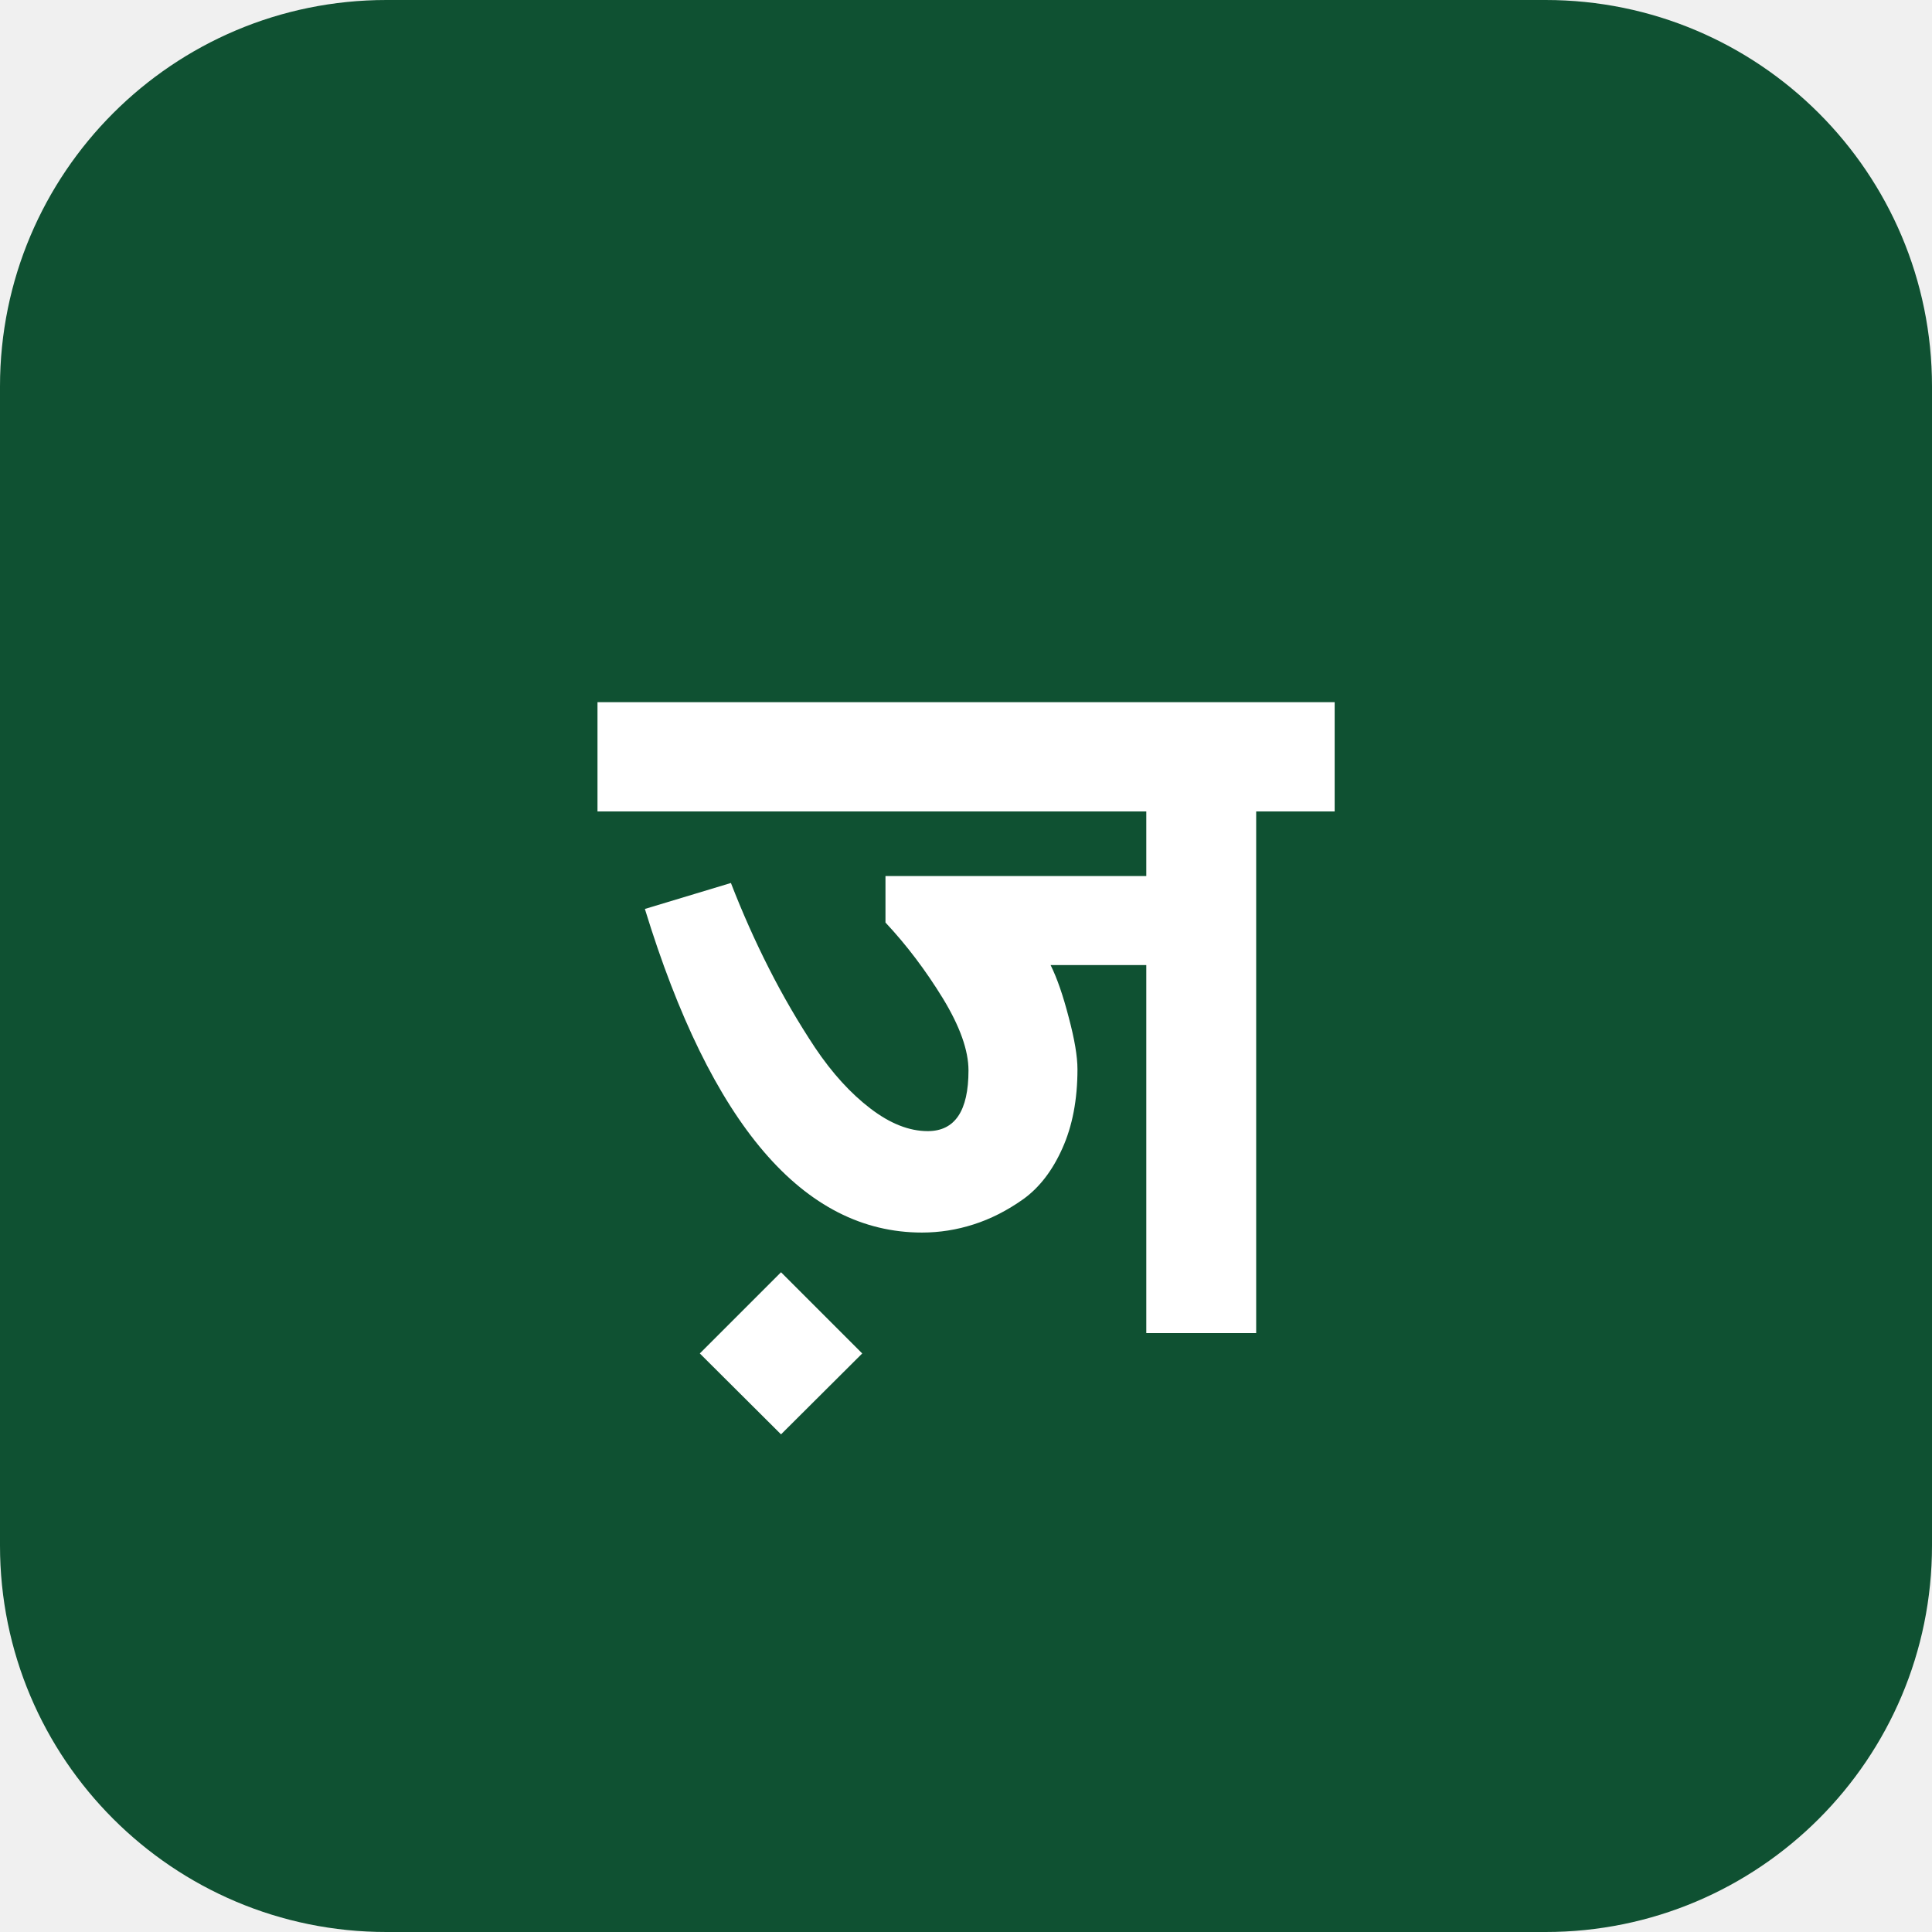
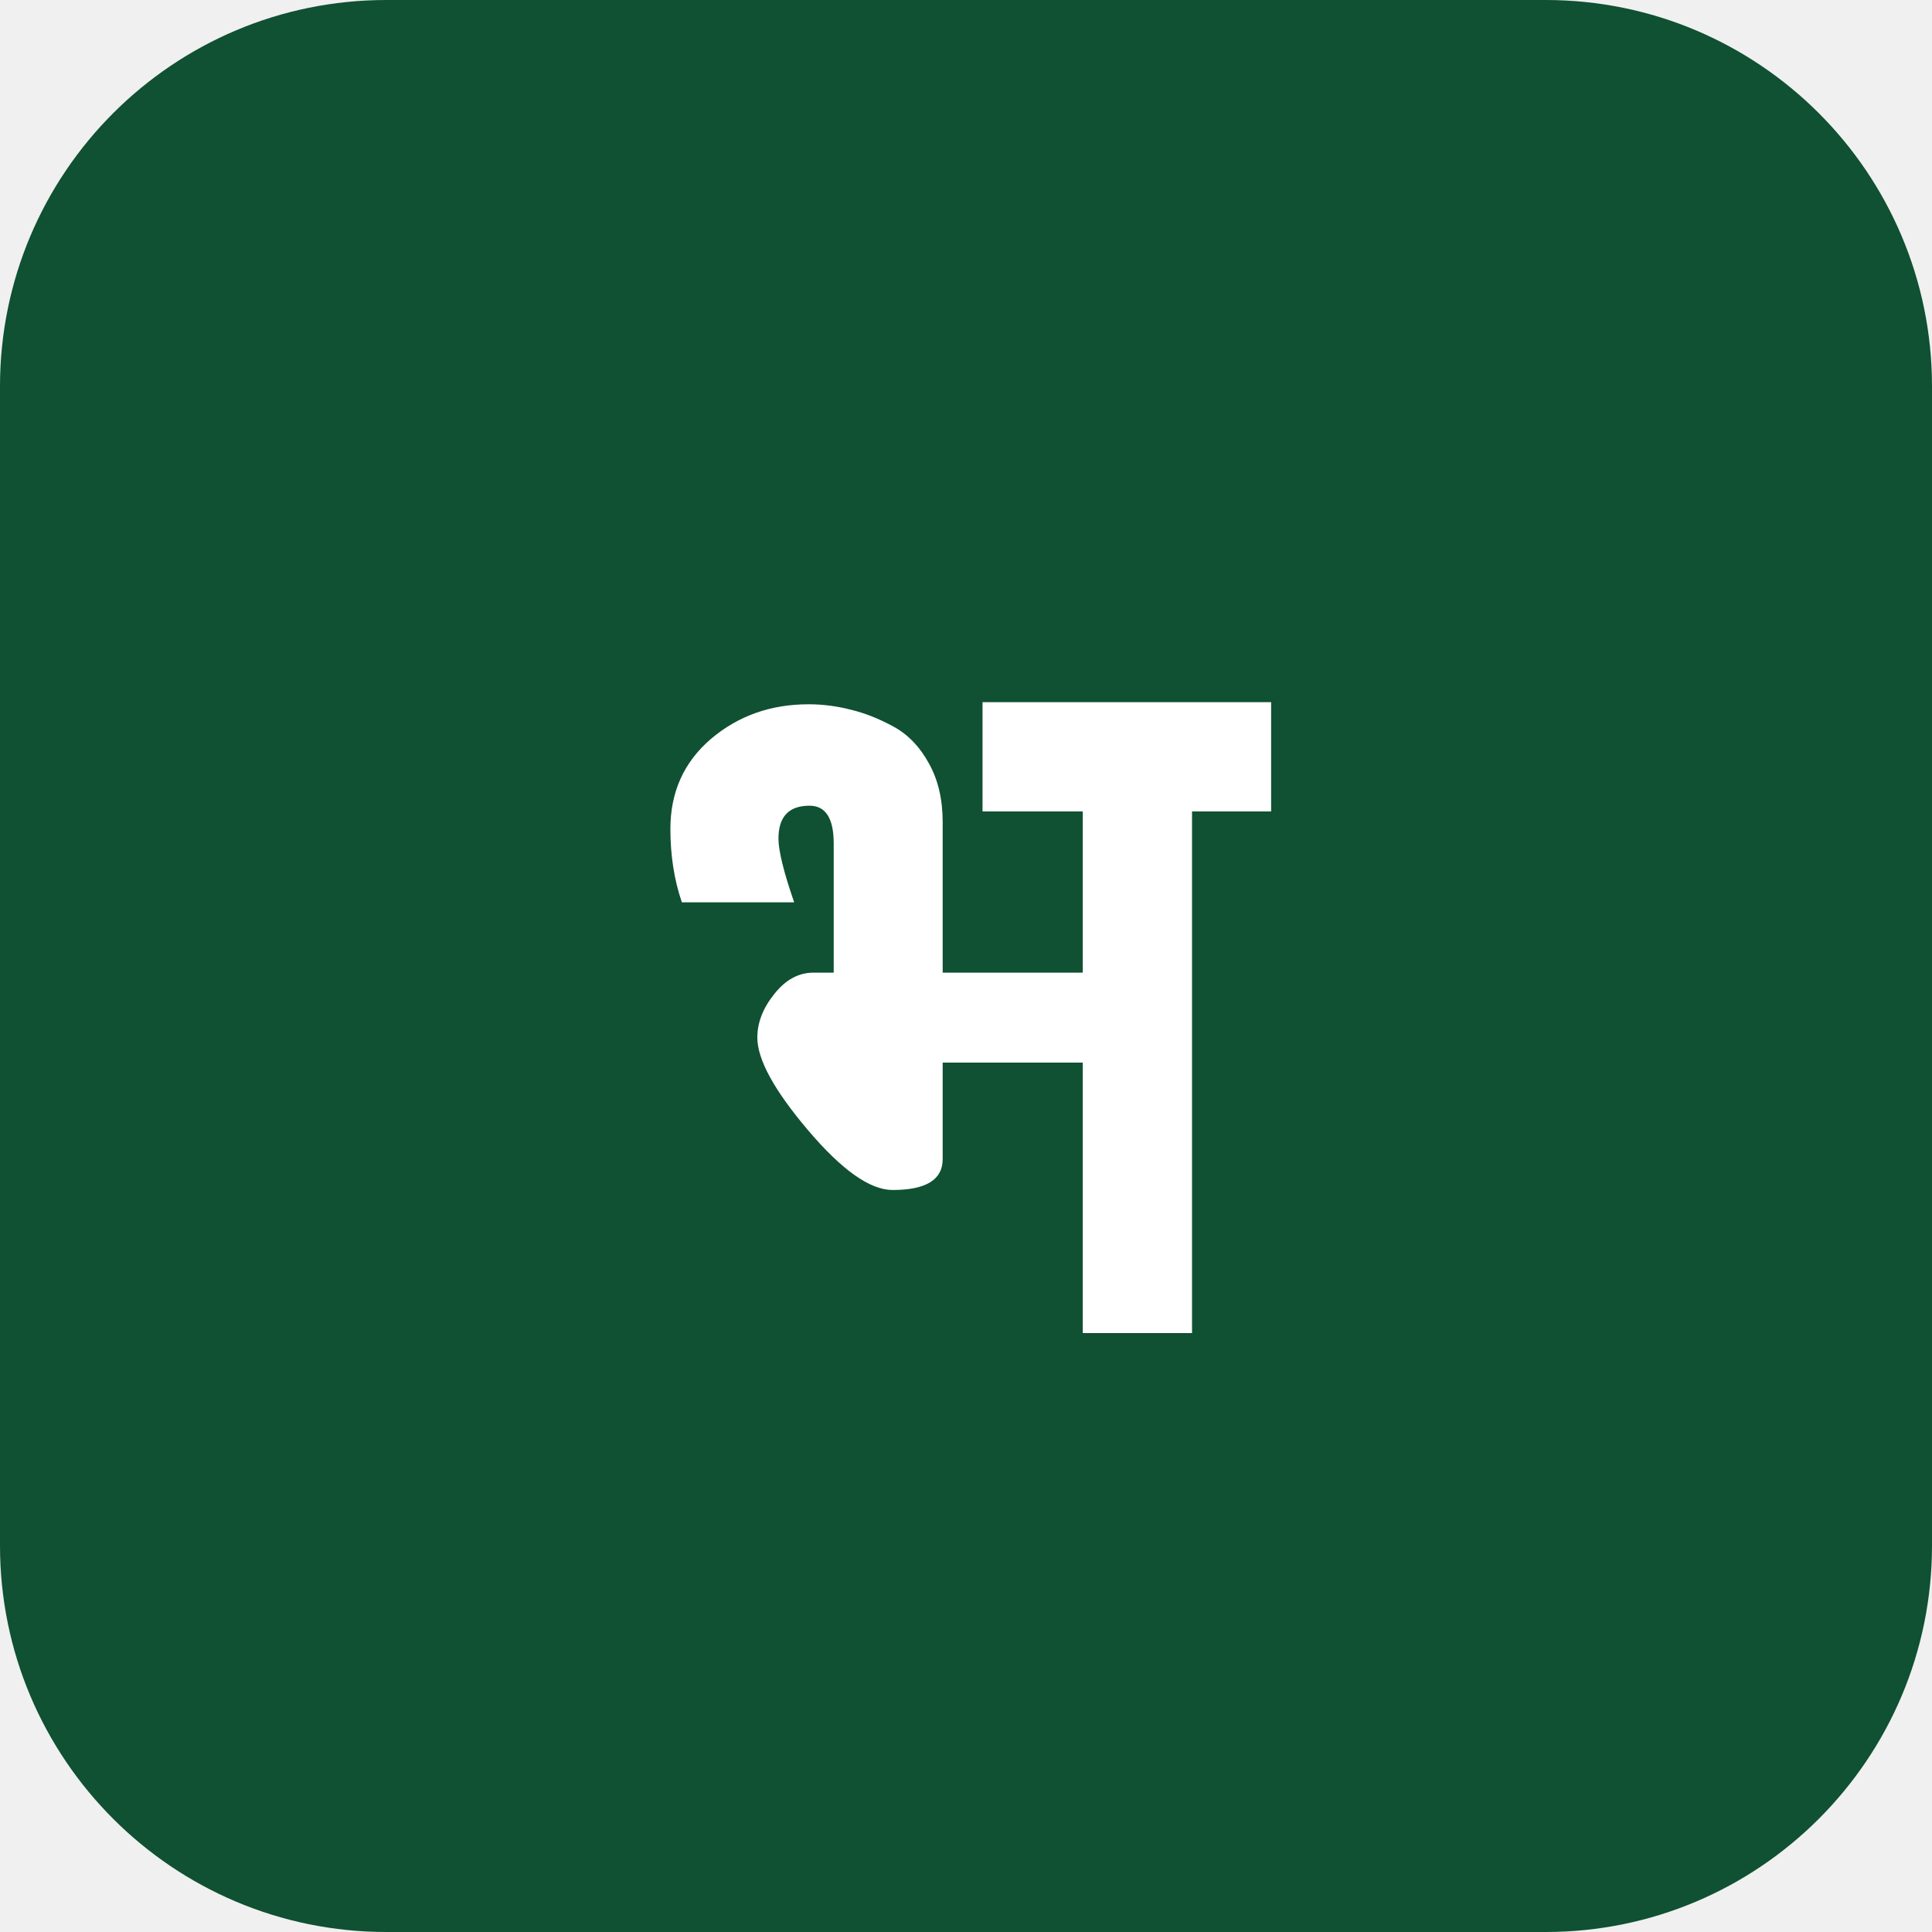
<svg xmlns="http://www.w3.org/2000/svg" viewBox="0 0 100 100">
  <rect width="100" height="100" rx="20" fill="#0F5132" />
-   <text x="50" y="68" font-family="sans-serif" font-size="50" font-weight="bold" fill="white" text-anchor="middle">ज़</text>
+   <text x="50" y="68" font-family="sans-serif" font-size="50" font-weight="bold" fill="white" text-anchor="middle">भ</text>
</svg>
